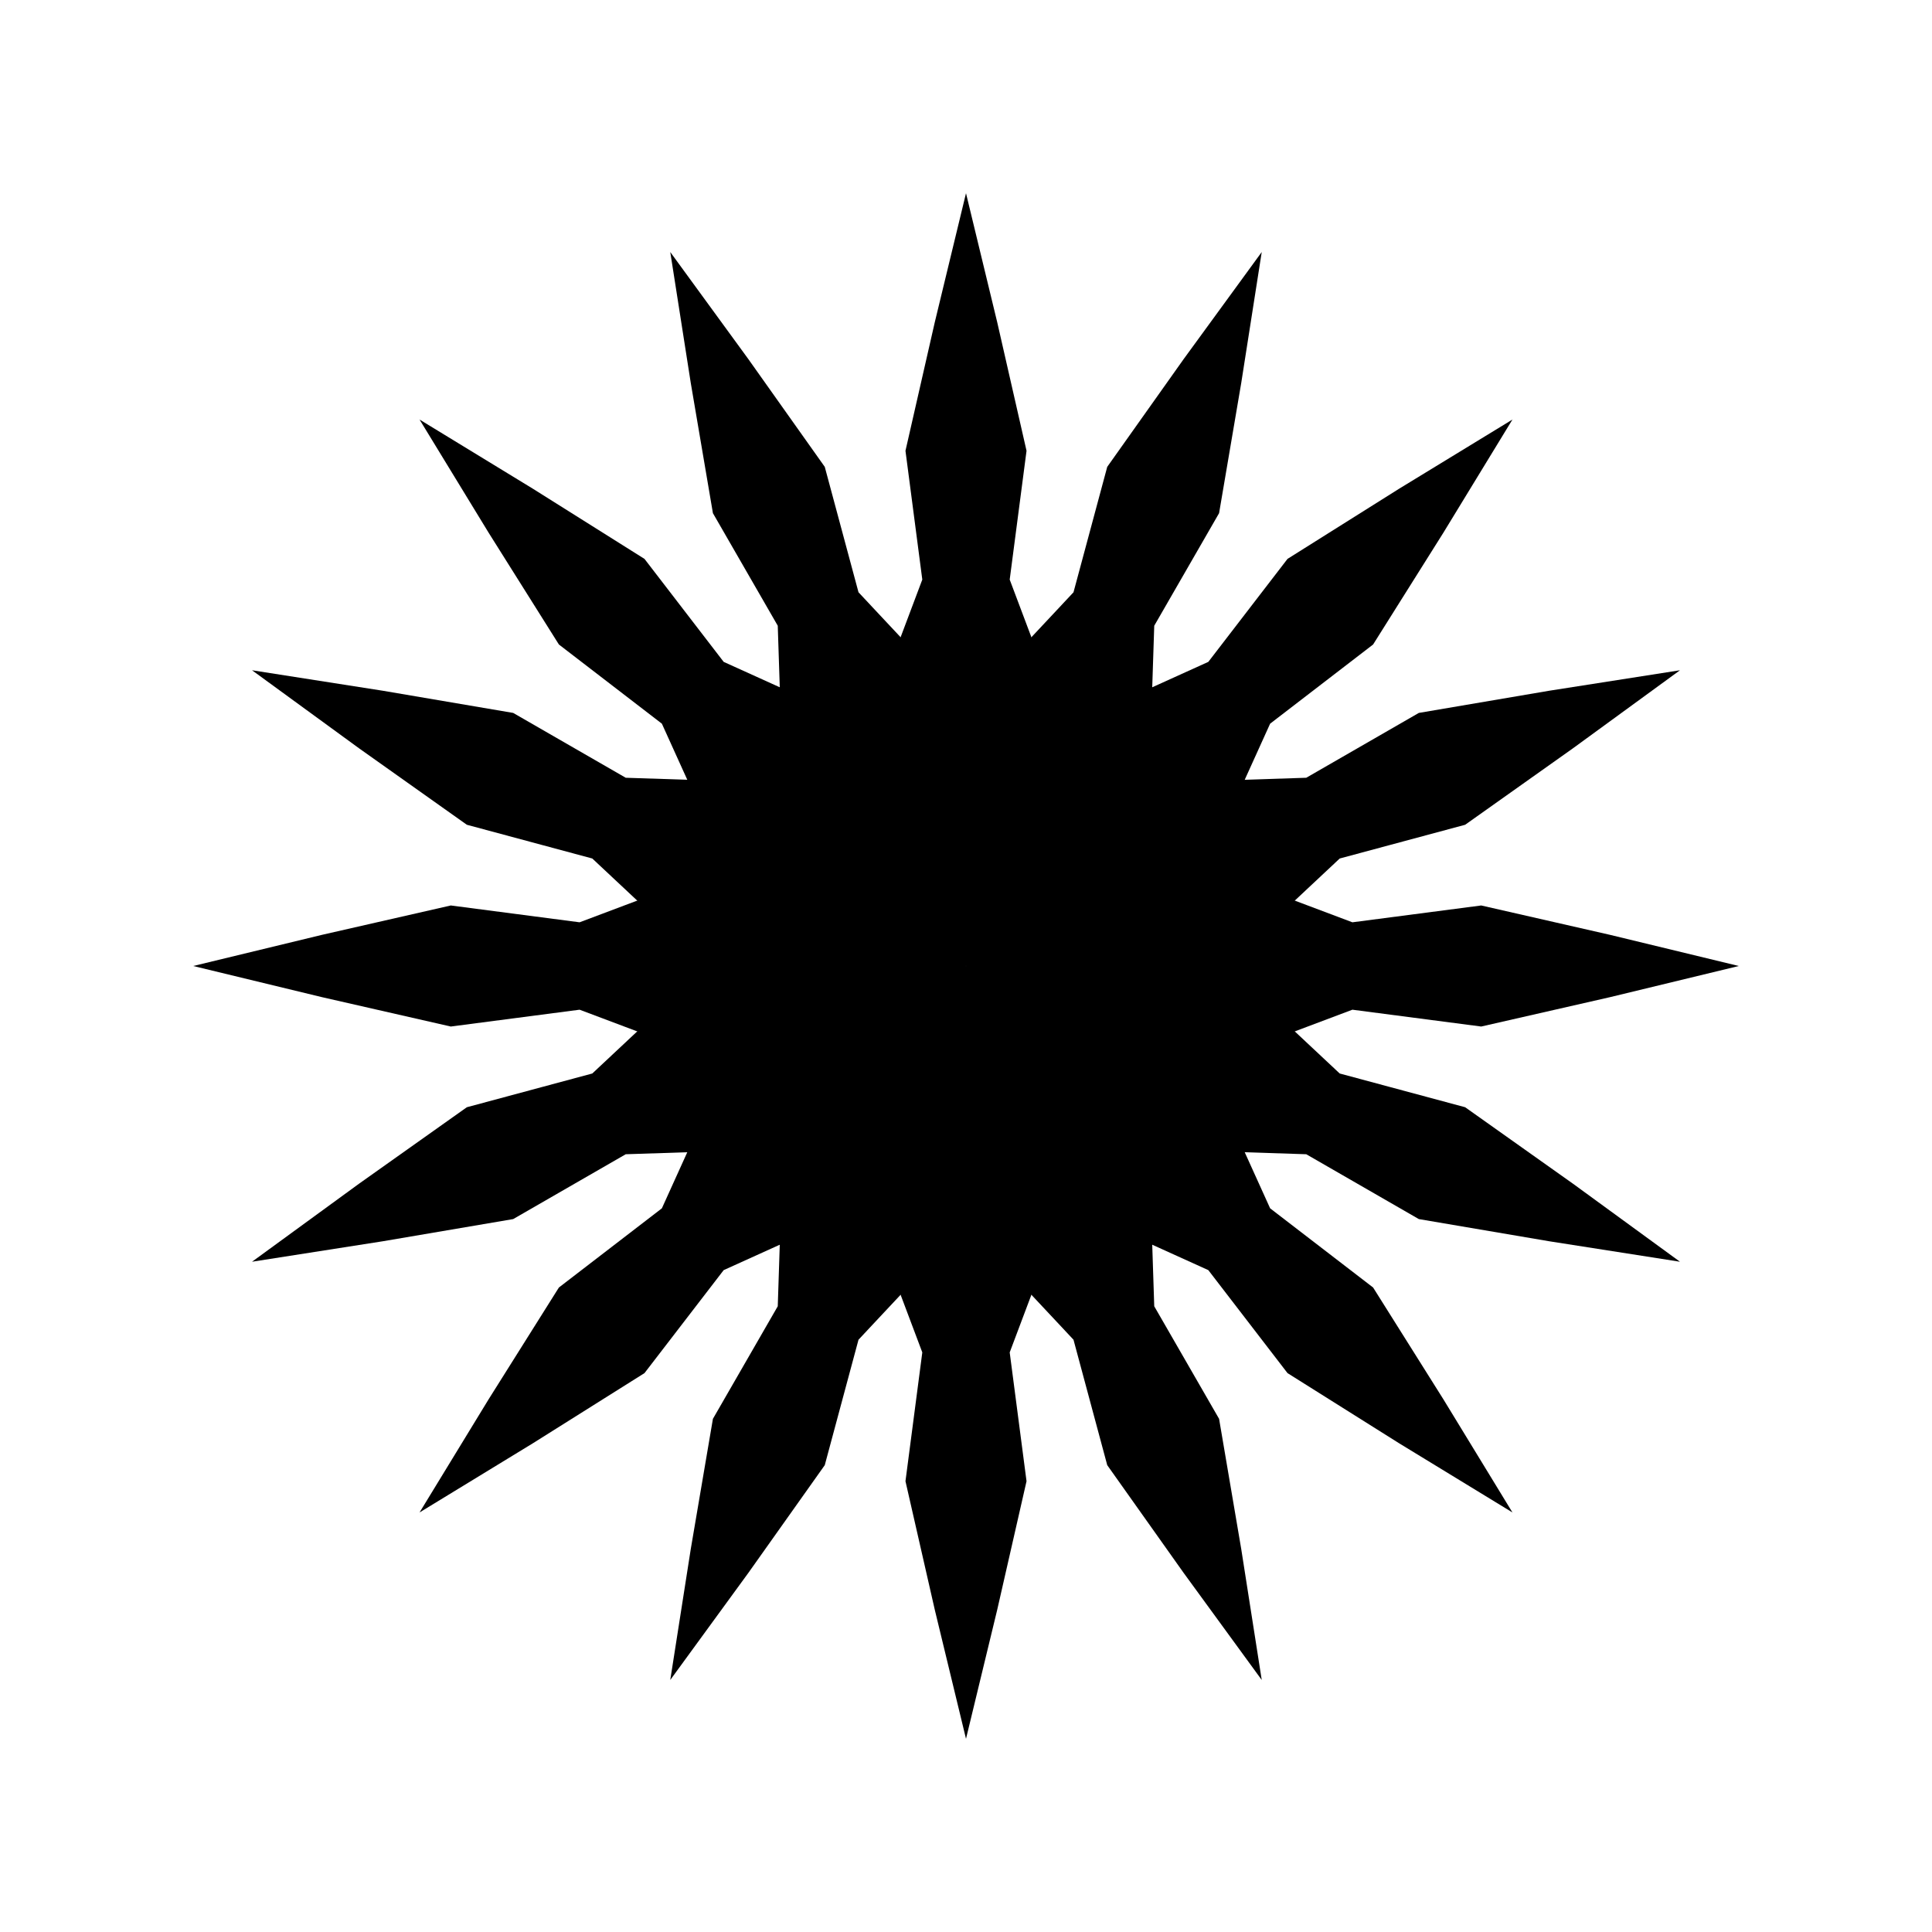
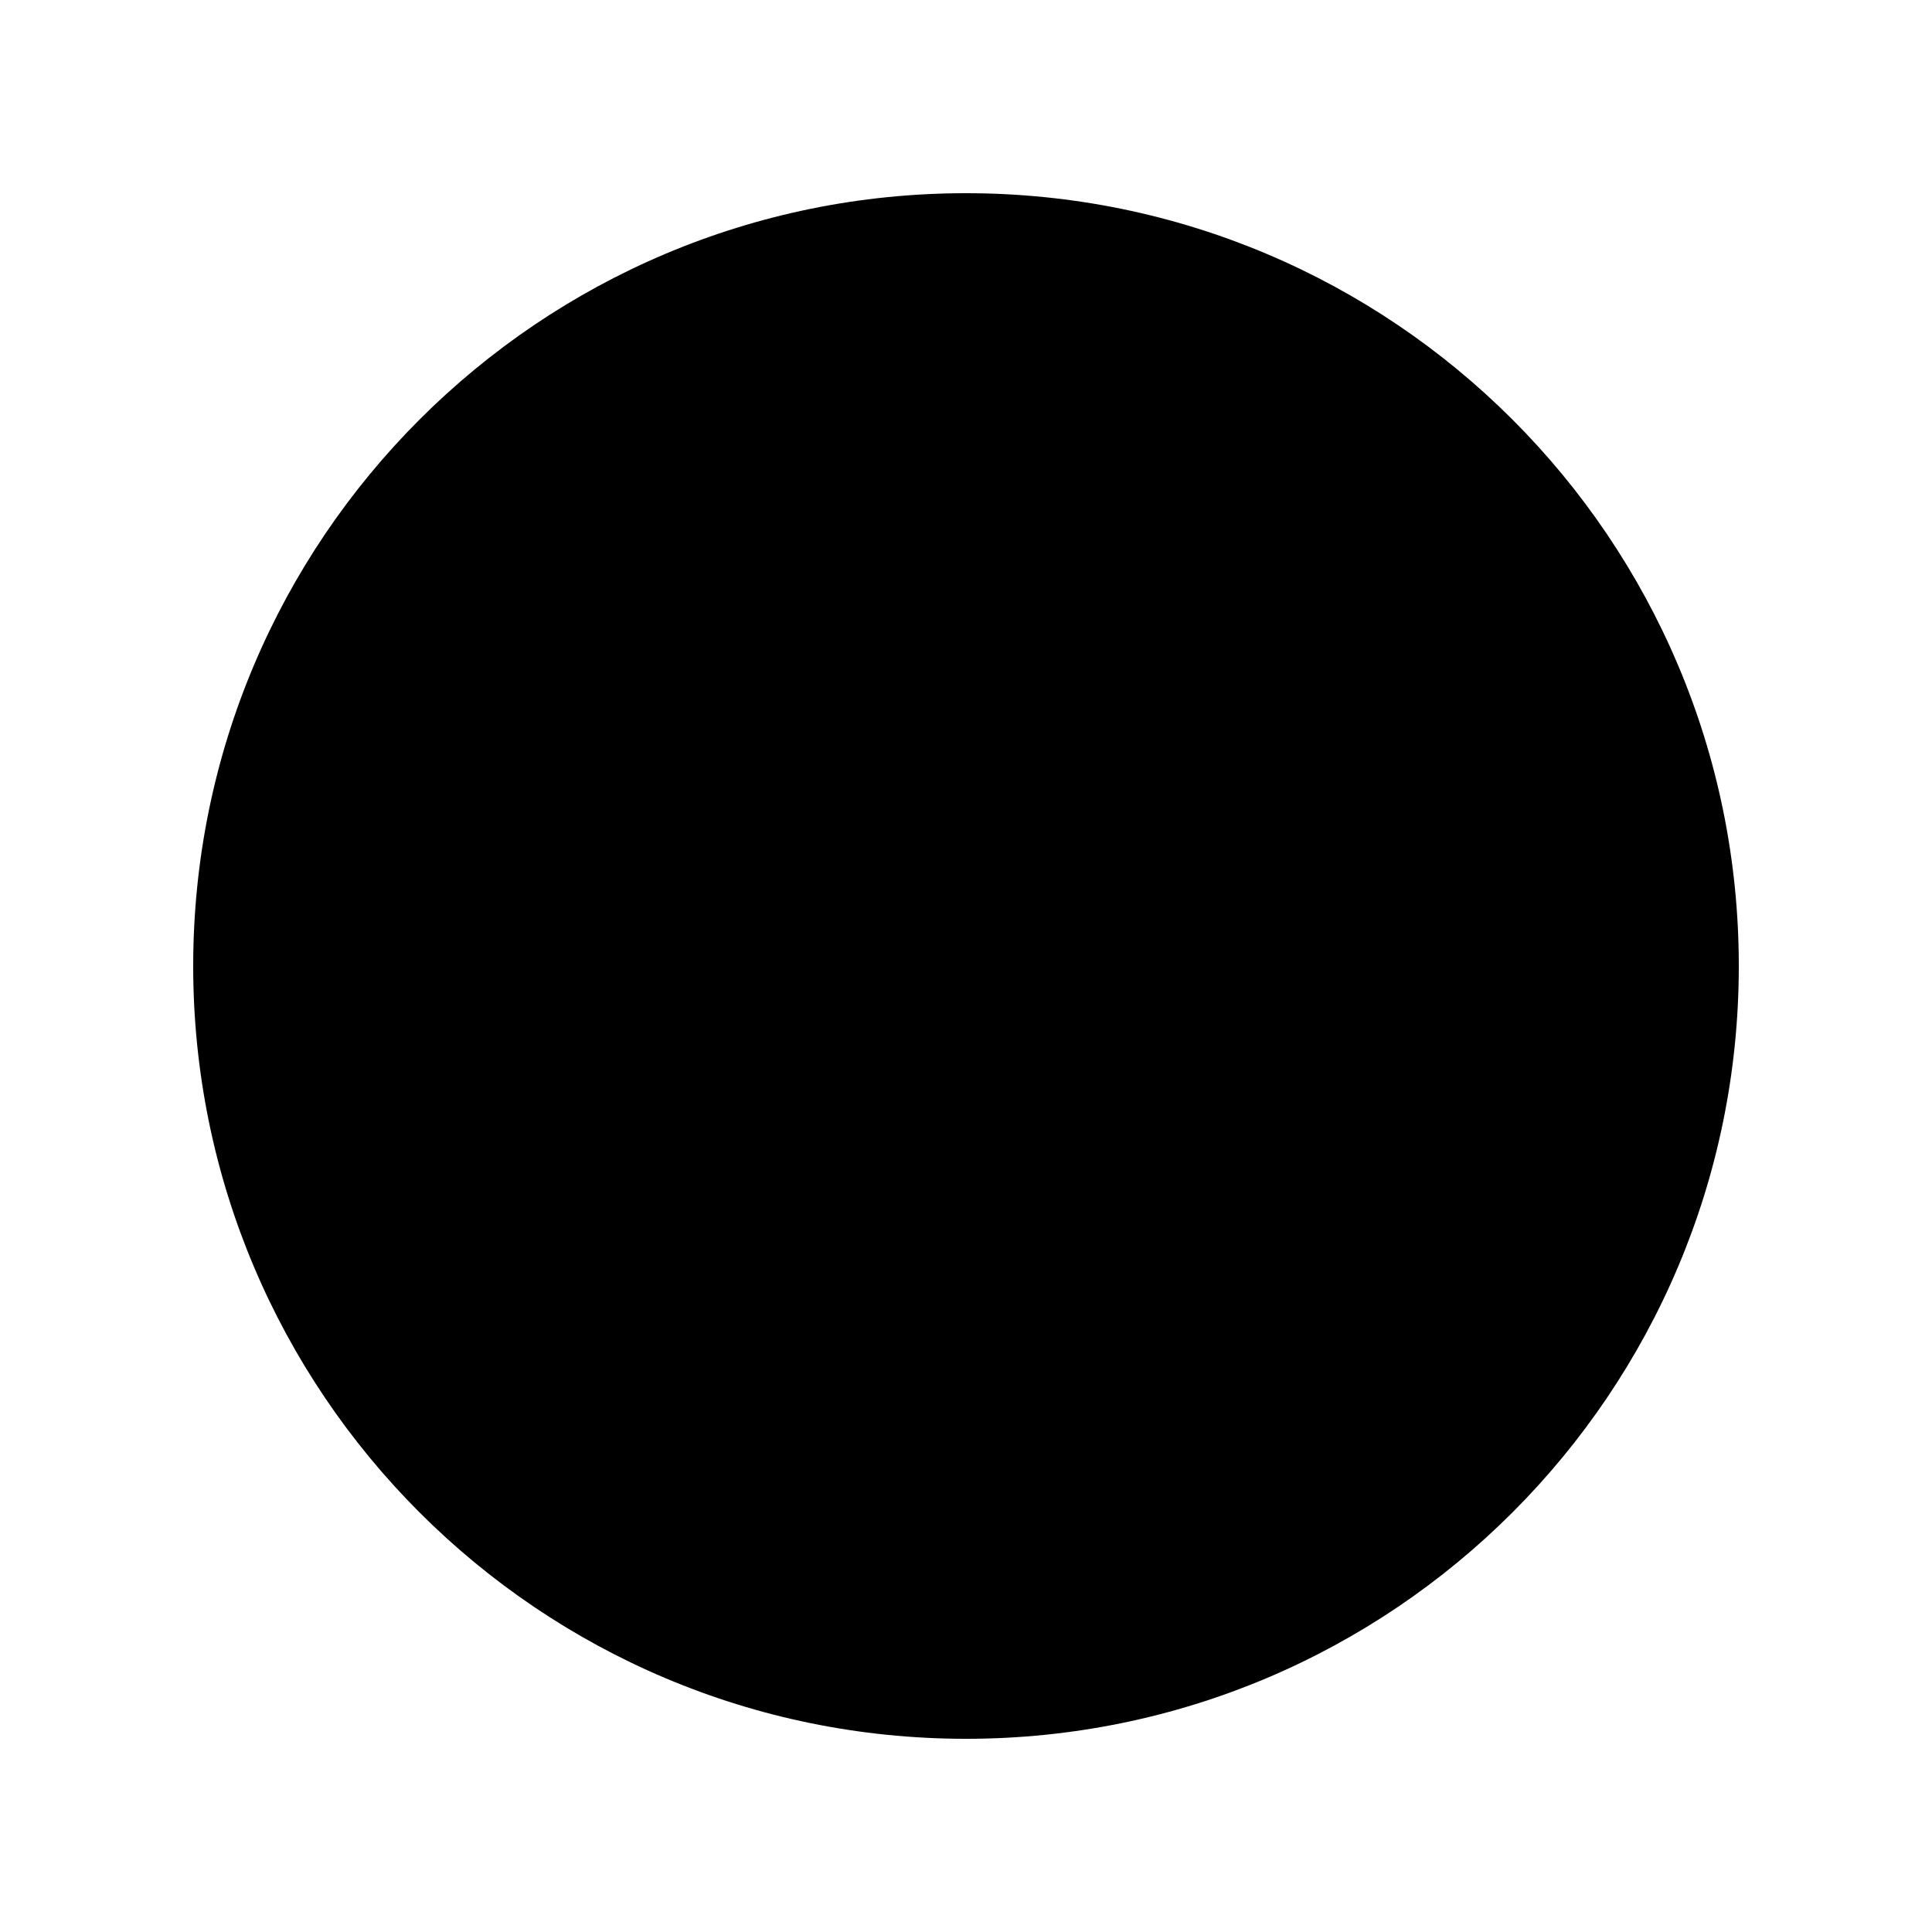
<svg viewBox="-50 -50 100 100">
-   <path d="M0 0L4.004 6.667L4.772 13.333L2.262 20L3.133 26.667L1.613 33.333L0 40L-1.613 33.333,-3.133 26.667,-2.262 20,-4.772 13.333,-4.004 6.667Z" transform="rotate(0)" />
-   <path d="M0 0L4.004 6.667L4.772 13.333L2.262 20L3.133 26.667L1.613 33.333L0 40L-1.613 33.333,-3.133 26.667,-2.262 20,-4.772 13.333,-4.004 6.667Z" transform="rotate(22.5)" />
-   <path d="M0 0L4.004 6.667L4.772 13.333L2.262 20L3.133 26.667L1.613 33.333L0 40L-1.613 33.333,-3.133 26.667,-2.262 20,-4.772 13.333,-4.004 6.667Z" transform="rotate(45)" />
-   <path d="M0 0L4.004 6.667L4.772 13.333L2.262 20L3.133 26.667L1.613 33.333L0 40L-1.613 33.333,-3.133 26.667,-2.262 20,-4.772 13.333,-4.004 6.667Z" transform="rotate(67.5)" />
-   <path d="M0 0L4.004 6.667L4.772 13.333L2.262 20L3.133 26.667L1.613 33.333L0 40L-1.613 33.333,-3.133 26.667,-2.262 20,-4.772 13.333,-4.004 6.667Z" transform="rotate(90)" />
-   <path d="M0 0L4.004 6.667L4.772 13.333L2.262 20L3.133 26.667L1.613 33.333L0 40L-1.613 33.333,-3.133 26.667,-2.262 20,-4.772 13.333,-4.004 6.667Z" transform="rotate(112.5)" />
-   <path d="M0 0L4.004 6.667L4.772 13.333L2.262 20L3.133 26.667L1.613 33.333L0 40L-1.613 33.333,-3.133 26.667,-2.262 20,-4.772 13.333,-4.004 6.667Z" transform="rotate(135)" />
-   <path d="M0 0L4.004 6.667L4.772 13.333L2.262 20L3.133 26.667L1.613 33.333L0 40L-1.613 33.333,-3.133 26.667,-2.262 20,-4.772 13.333,-4.004 6.667Z" transform="rotate(157.5)" />
-   <path d="M0 0L4.004 6.667L4.772 13.333L2.262 20L3.133 26.667L1.613 33.333L0 40L-1.613 33.333,-3.133 26.667,-2.262 20,-4.772 13.333,-4.004 6.667Z" transform="rotate(180)" />
-   <path d="M0 0L4.004 6.667L4.772 13.333L2.262 20L3.133 26.667L1.613 33.333L0 40L-1.613 33.333,-3.133 26.667,-2.262 20,-4.772 13.333,-4.004 6.667Z" transform="rotate(202.5)" />
-   <path d="M0 0L4.004 6.667L4.772 13.333L2.262 20L3.133 26.667L1.613 33.333L0 40L-1.613 33.333,-3.133 26.667,-2.262 20,-4.772 13.333,-4.004 6.667Z" transform="rotate(225)" />
-   <path d="M0 0L4.004 6.667L4.772 13.333L2.262 20L3.133 26.667L1.613 33.333L0 40L-1.613 33.333,-3.133 26.667,-2.262 20,-4.772 13.333,-4.004 6.667Z" transform="rotate(247.5)" />
-   <path d="M0 0L4.004 6.667L4.772 13.333L2.262 20L3.133 26.667L1.613 33.333L0 40L-1.613 33.333,-3.133 26.667,-2.262 20,-4.772 13.333,-4.004 6.667Z" transform="rotate(270)" />
-   <path d="M0 0L4.004 6.667L4.772 13.333L2.262 20L3.133 26.667L1.613 33.333L0 40L-1.613 33.333,-3.133 26.667,-2.262 20,-4.772 13.333,-4.004 6.667Z" transform="rotate(292.5)" />
-   <path d="M0 0L4.004 6.667L4.772 13.333L2.262 20L3.133 26.667L1.613 33.333L0 40L-1.613 33.333,-3.133 26.667,-2.262 20,-4.772 13.333,-4.004 6.667Z" transform="rotate(315)" />
-   <path d="M0 0L4.004 6.667L4.772 13.333L2.262 20L3.133 26.667L1.613 33.333L0 40L-1.613 33.333,-3.133 26.667,-2.262 20,-4.772 13.333,-4.004 6.667Z" transform="rotate(337.5)" />
+   <path d="M-40 0 a 40 40 0 0 1 80 0 a 40 40 0 0 1 -80 0" />
+   <path d="M-20 -20 a 5 5 0 0 1 10 0 a 5 5 0 0 1 -10 0" />
+   <path d="M10 -20 a 5 5 0 0 1 10 0 a 5 5 0 0 1 -10 0" />
+   <path d="M30 0 a 30 30 0 1 1 -60 0" />
</svg>
